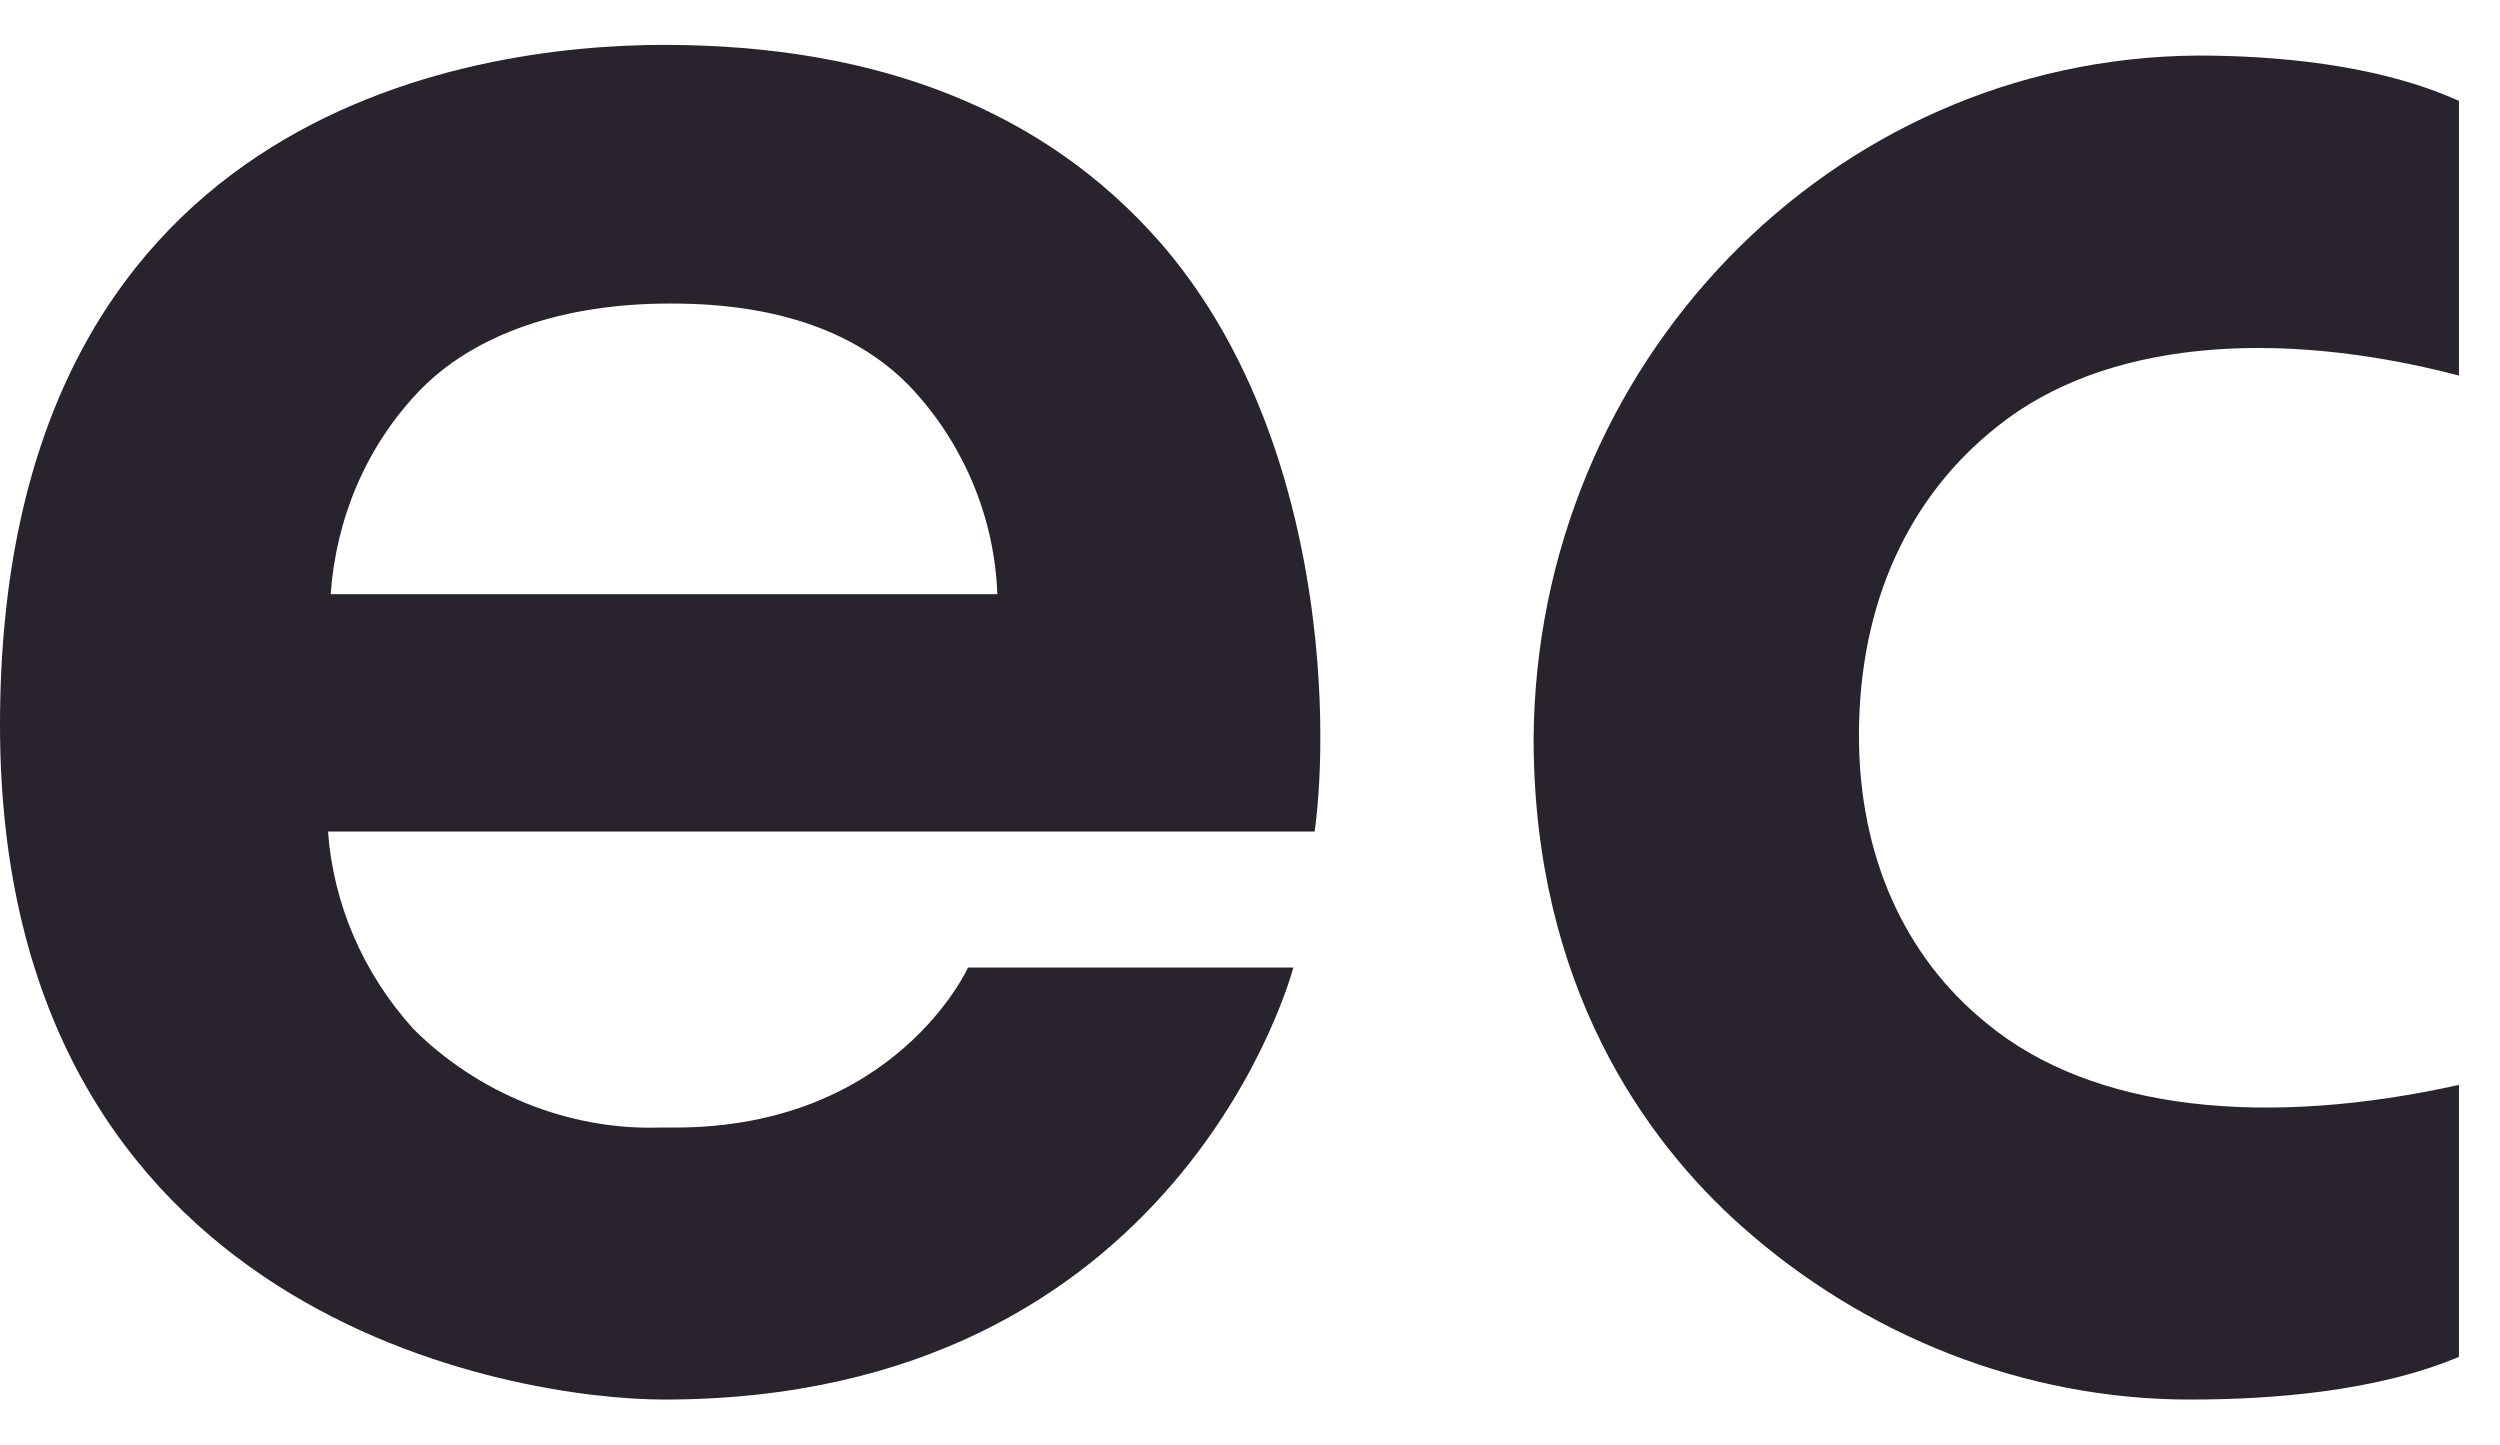
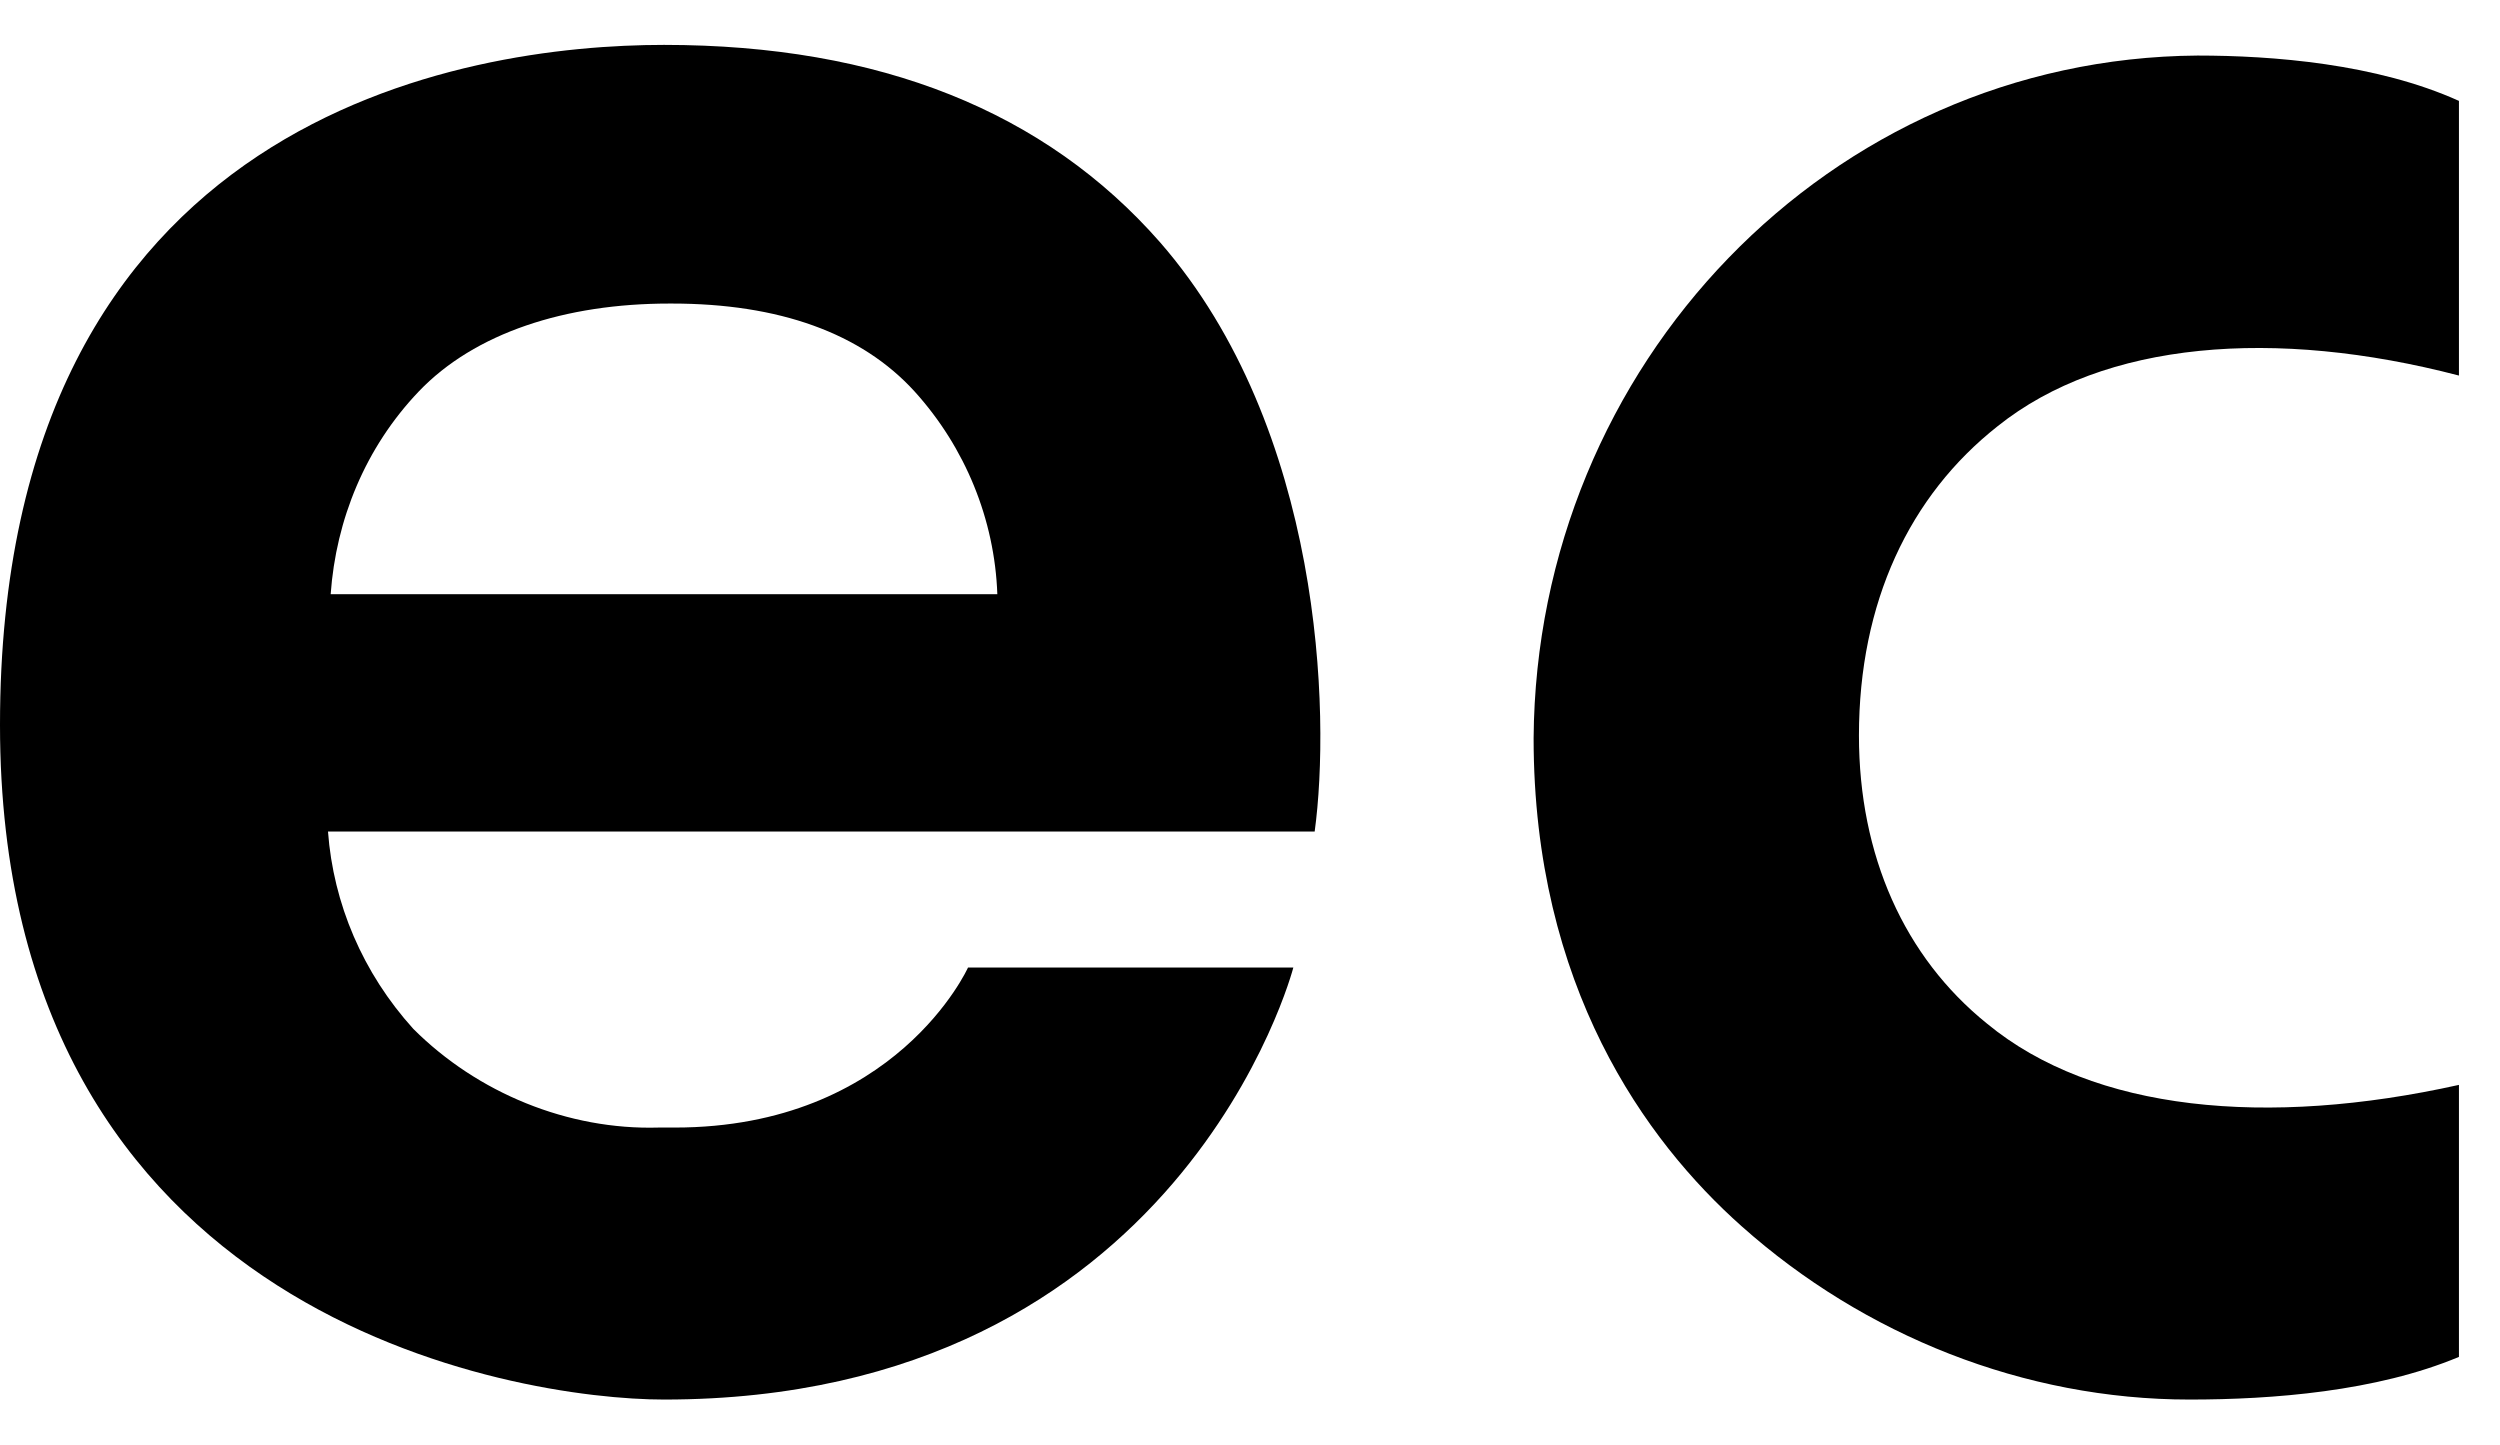
<svg xmlns="http://www.w3.org/2000/svg" width="45" height="26" viewBox="0 0 45 26" fill="none">
-   <path d="M11.952 25.192C9.312 25.192 0 23.752 0 13.048C0 2.056 8.4 0.808 11.952 0.808C15.84 0.808 18.816 2.008 20.88 4.36C23.808 7.72 23.952 12.856 23.664 14.968H5.904C6 16.264 6.528 17.512 7.44 18.52C8.592 19.672 10.224 20.344 11.856 20.296H12.144C16.128 20.296 17.424 17.416 17.424 17.416H23.28C23.28 17.416 21.264 25.192 11.952 25.192ZM5.952 10.696H17.952C17.904 9.352 17.376 8.056 16.464 7.048C15.504 5.992 14.016 5.464 12.096 5.464H12.048C10.176 5.464 8.544 5.992 7.536 7.048C6.576 8.056 6.048 9.352 5.952 10.696Z" fill="#28232C" />
-   <path d="M39.413 25.192C36.437 25.192 33.557 24.04 31.349 22.072C29.621 20.536 27.605 17.752 27.605 13.288C27.653 6.568 32.933 1.048 39.557 1C40.901 1 42.773 1.144 44.261 1.816V6.76C40.949 5.896 37.877 6.136 35.957 7.672C34.373 8.92 33.461 10.84 33.461 13.24C33.461 15.4 34.277 17.224 35.765 18.424C37.685 20.008 40.805 20.296 44.261 19.528V24.424C42.773 25.048 40.901 25.192 39.413 25.192Z" fill="#28232C" />
+   <path d="M11.952 25.192C9.312 25.192 0 23.752 0 13.048C0 2.056 8.4 0.808 11.952 0.808C15.84 0.808 18.816 2.008 20.88 4.36C23.808 7.72 23.952 12.856 23.664 14.968H5.904C6 16.264 6.528 17.512 7.44 18.52C8.592 19.672 10.224 20.344 11.856 20.296H12.144C16.128 20.296 17.424 17.416 17.424 17.416H23.28C23.28 17.416 21.264 25.192 11.952 25.192ZM5.952 10.696H17.952C17.904 9.352 17.376 8.056 16.464 7.048C15.504 5.992 14.016 5.464 12.096 5.464H12.048C10.176 5.464 8.544 5.992 7.536 7.048C6.576 8.056 6.048 9.352 5.952 10.696Z" fill="currentColor" />
+   <path d="M39.413 25.192C36.437 25.192 33.557 24.04 31.349 22.072C29.621 20.536 27.605 17.752 27.605 13.288C27.653 6.568 32.933 1.048 39.557 1C40.901 1 42.773 1.144 44.261 1.816V6.76C40.949 5.896 37.877 6.136 35.957 7.672C34.373 8.92 33.461 10.84 33.461 13.24C33.461 15.4 34.277 17.224 35.765 18.424C37.685 20.008 40.805 20.296 44.261 19.528V24.424C42.773 25.048 40.901 25.192 39.413 25.192Z" fill="currentColor" />
</svg>
